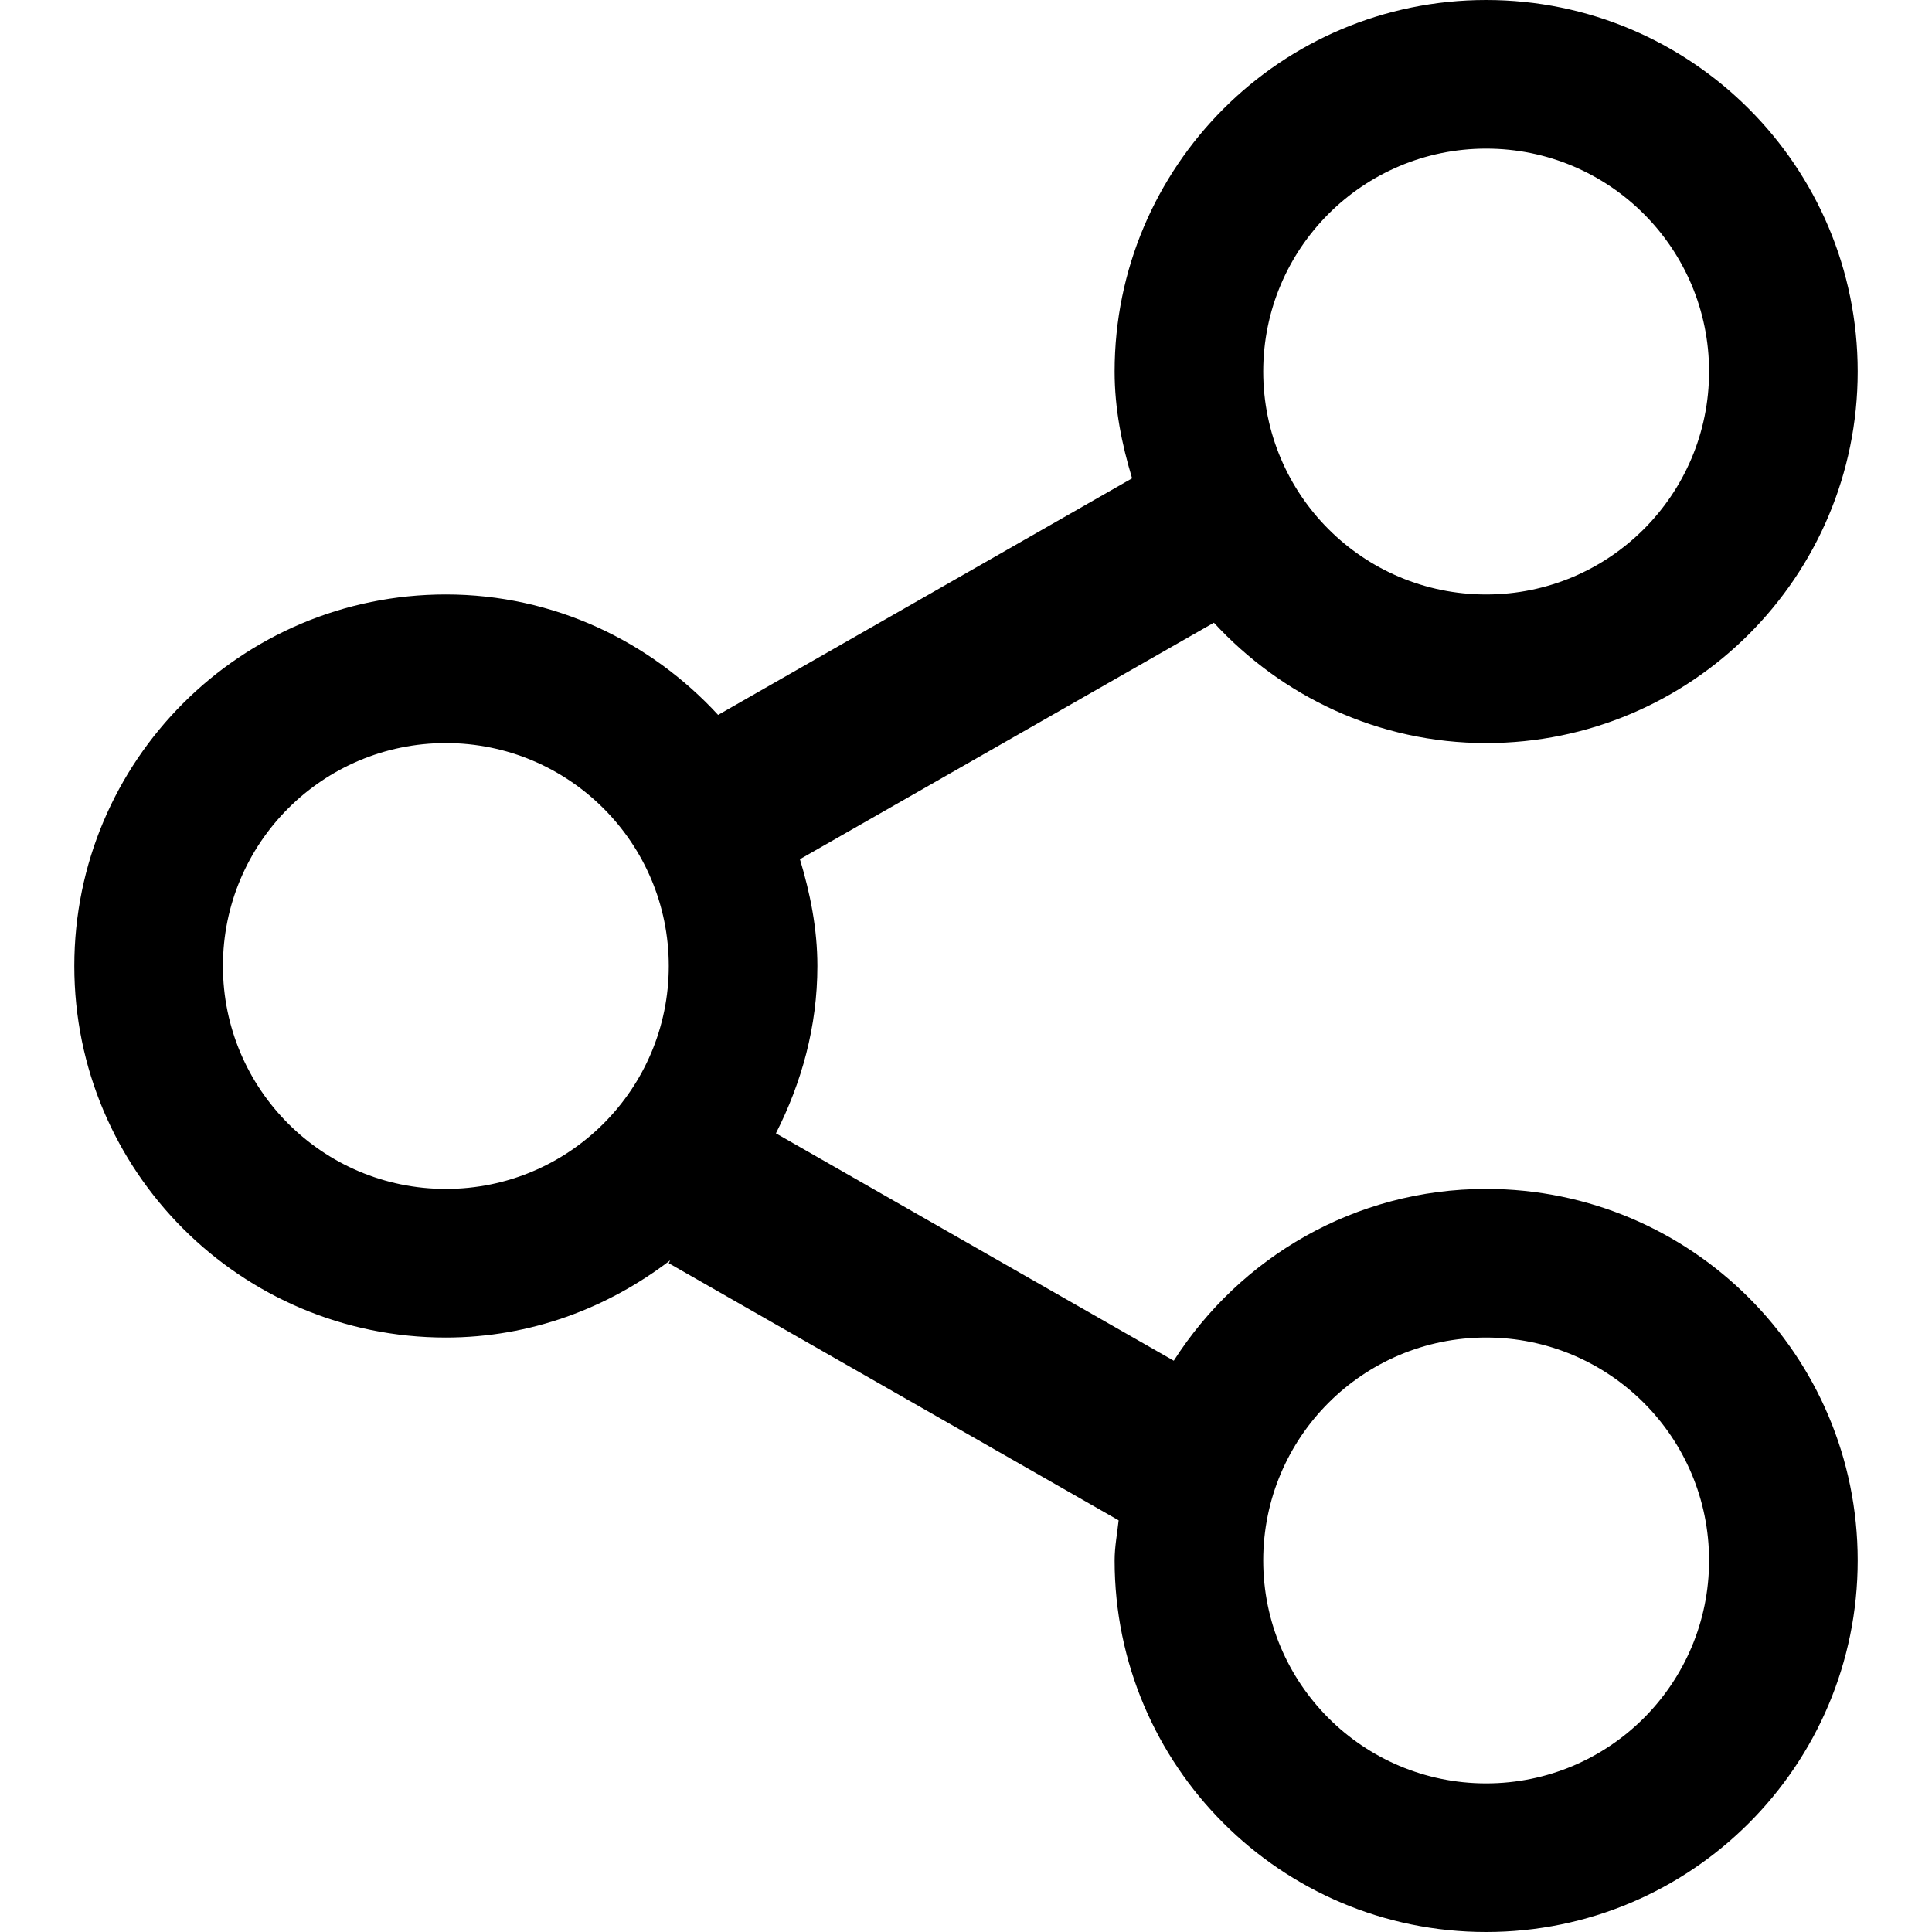
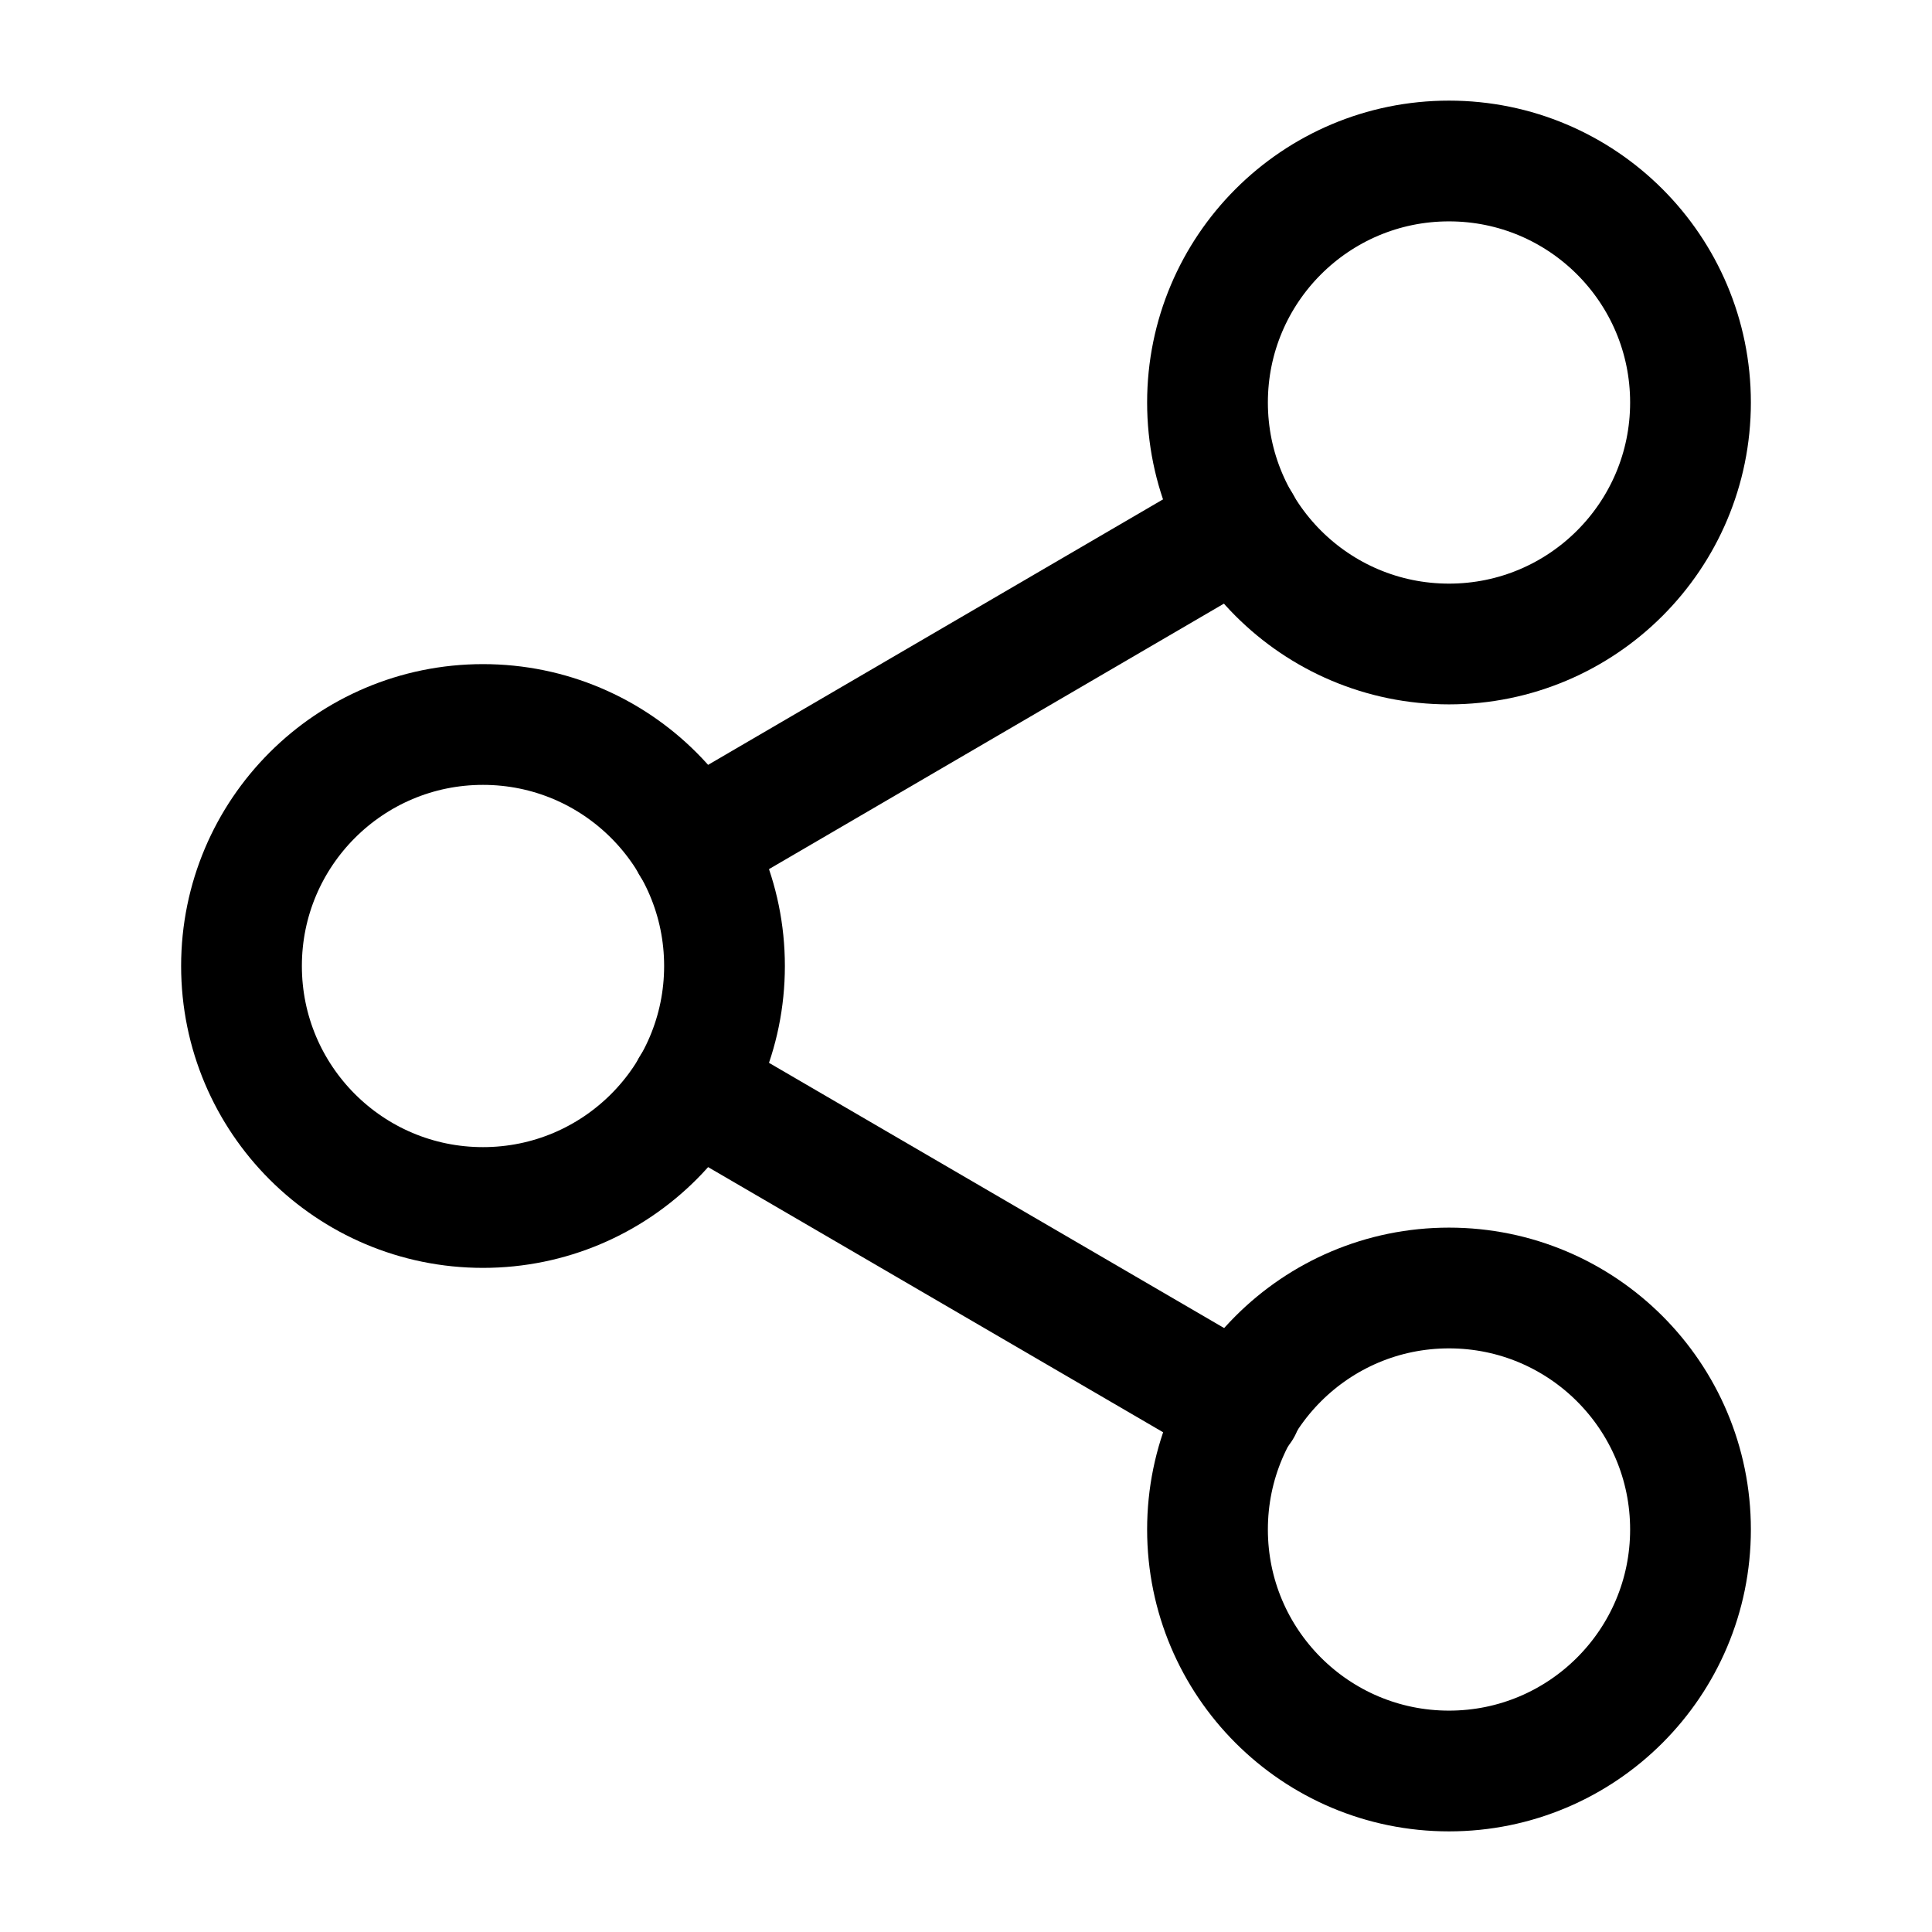
- <svg xmlns="http://www.w3.org/2000/svg" version="1.1" id="Capa_1" x="0px" y="0px" width="663px" height="663px" viewBox="0 0 663 663" style="enable-background:new 0 0 663 663;" xml:space="preserve">
-   <g>
-     <g id="_x35__27_">
-       <g>
-         <path d="M510,408c-45.135,0-84.558,23.588-107.202,58.956l-136.527-78.03c8.797-17.34,14.229-36.644,14.229-57.426     c0-12.827-2.474-24.964-5.993-36.644l142.061-81.167C439.85,238.935,472.948,255,510,255c70.405,0,127.5-57.095,127.5-127.5     S580.405,0,510,0S382.5,57.095,382.5,127.5c0,12.827,2.474,24.964,5.992,36.644l-142.06,81.192     C223.15,220.065,190.051,204,153,204c-70.405,0-127.5,57.069-127.5,127.5C25.5,401.905,82.595,459,153,459     c29.07,0,55.539-10.098,76.984-26.494L229.5,433.5l154.377,88.23c-0.484,4.59-1.377,9.052-1.377,13.77     c0,70.405,57.095,127.5,127.5,127.5s127.5-57.095,127.5-127.5S580.405,408,510,408z M510,51c42.254,0,76.5,34.247,76.5,76.5     S552.254,204,510,204s-76.5-34.247-76.5-76.5S467.746,51,510,51z M153,408c-42.253,0-76.5-34.246-76.5-76.5     c0-42.253,34.247-76.5,76.5-76.5s76.5,34.247,76.5,76.5C229.5,373.754,195.253,408,153,408z M510,612     c-42.254,0-76.5-34.246-76.5-76.5S467.746,459,510,459s76.5,34.246,76.5,76.5S552.254,612,510,612z" />
-       </g>
-     </g>
-   </g>
-   <g>
- </g>
-   <g>
- </g>
-   <g>
- </g>
-   <g>
- </g>
-   <g>
- </g>
-   <g>
- </g>
-   <g>
- </g>
-   <g>
- </g>
-   <g>
- </g>
-   <g>
- </g>
-   <g>
- </g>
-   <g>
- </g>
-   <g>
- </g>
-   <g>
- </g>
-   <g>
- </g>
+ <svg xmlns="http://www.w3.org/2000/svg" viewBox="0 0 24 24" width="24" height="24" fill="none" stroke="#000" stroke-width="1.5" stroke-linecap="round" stroke-linejoin="round">
+   <circle cx="18" cy="5" r="3" />
+   <circle cx="6" cy="12" r="3" />
+   <circle cx="18" cy="19" r="3" />
+   <line x1="8.59" y1="13.51" x2="15.42" y2="17.49" />
+   <line x1="15.41" y1="6.51" x2="8.59" y2="10.49" />
</svg>
